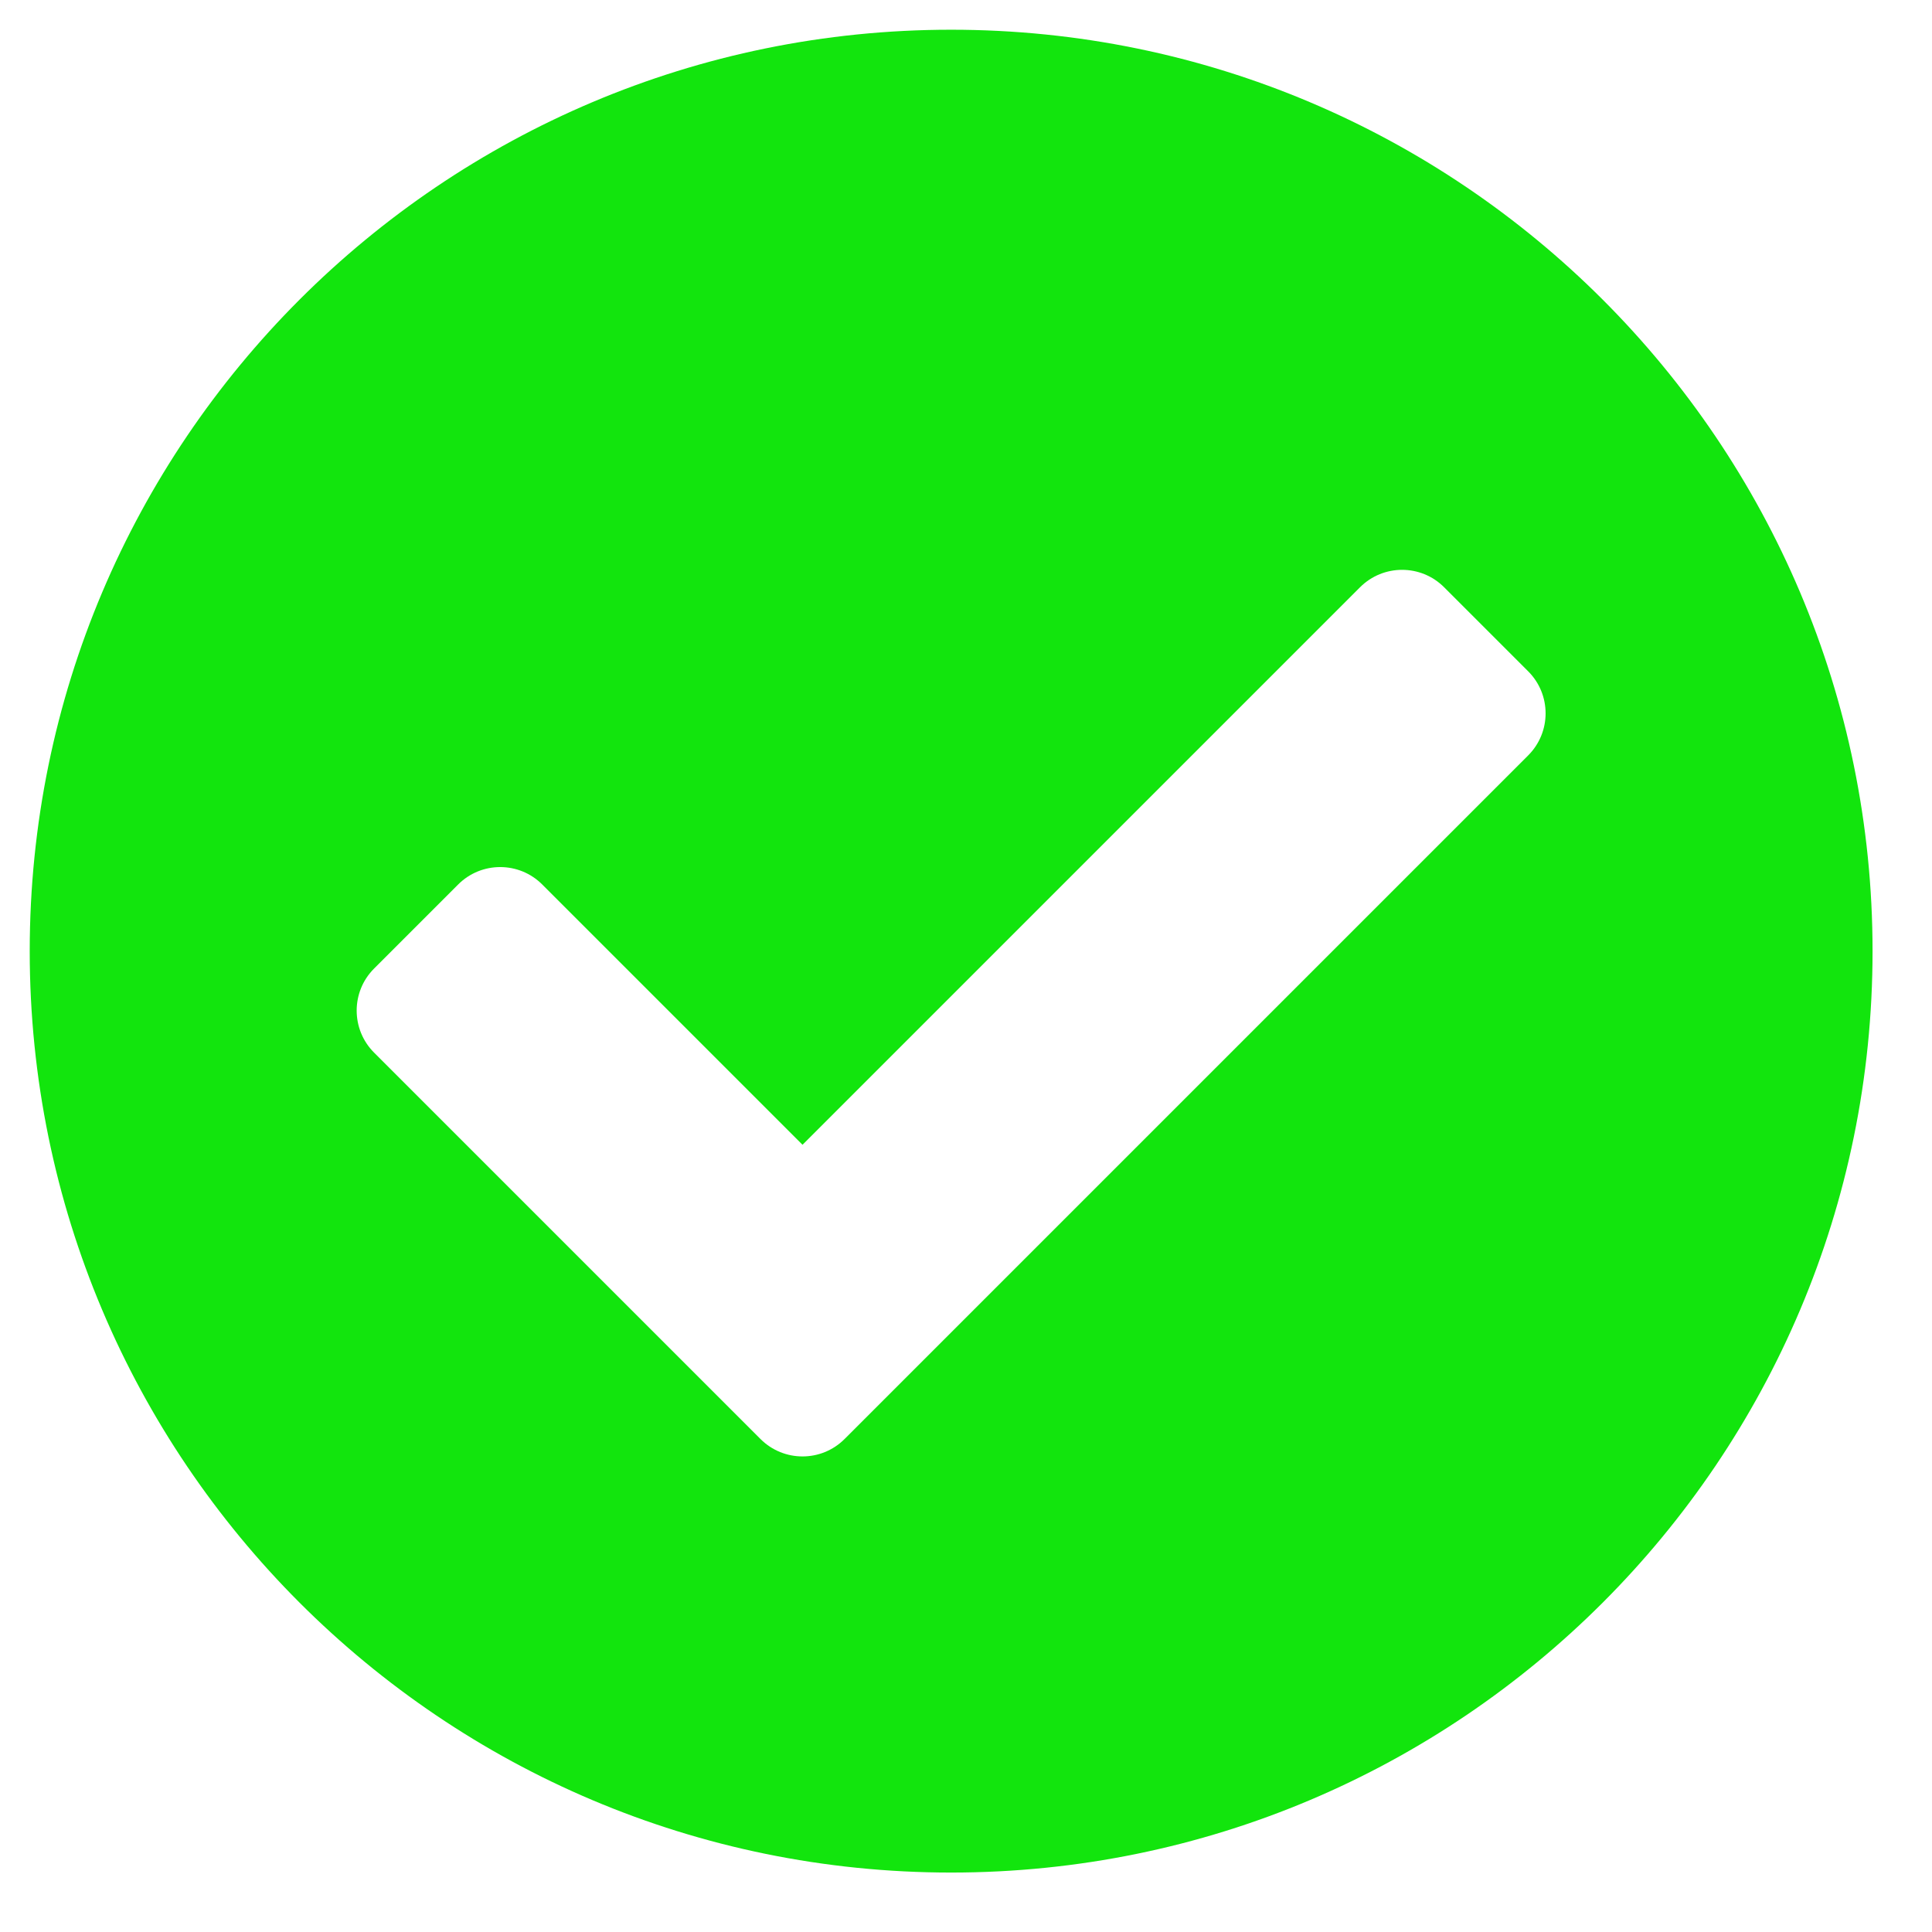
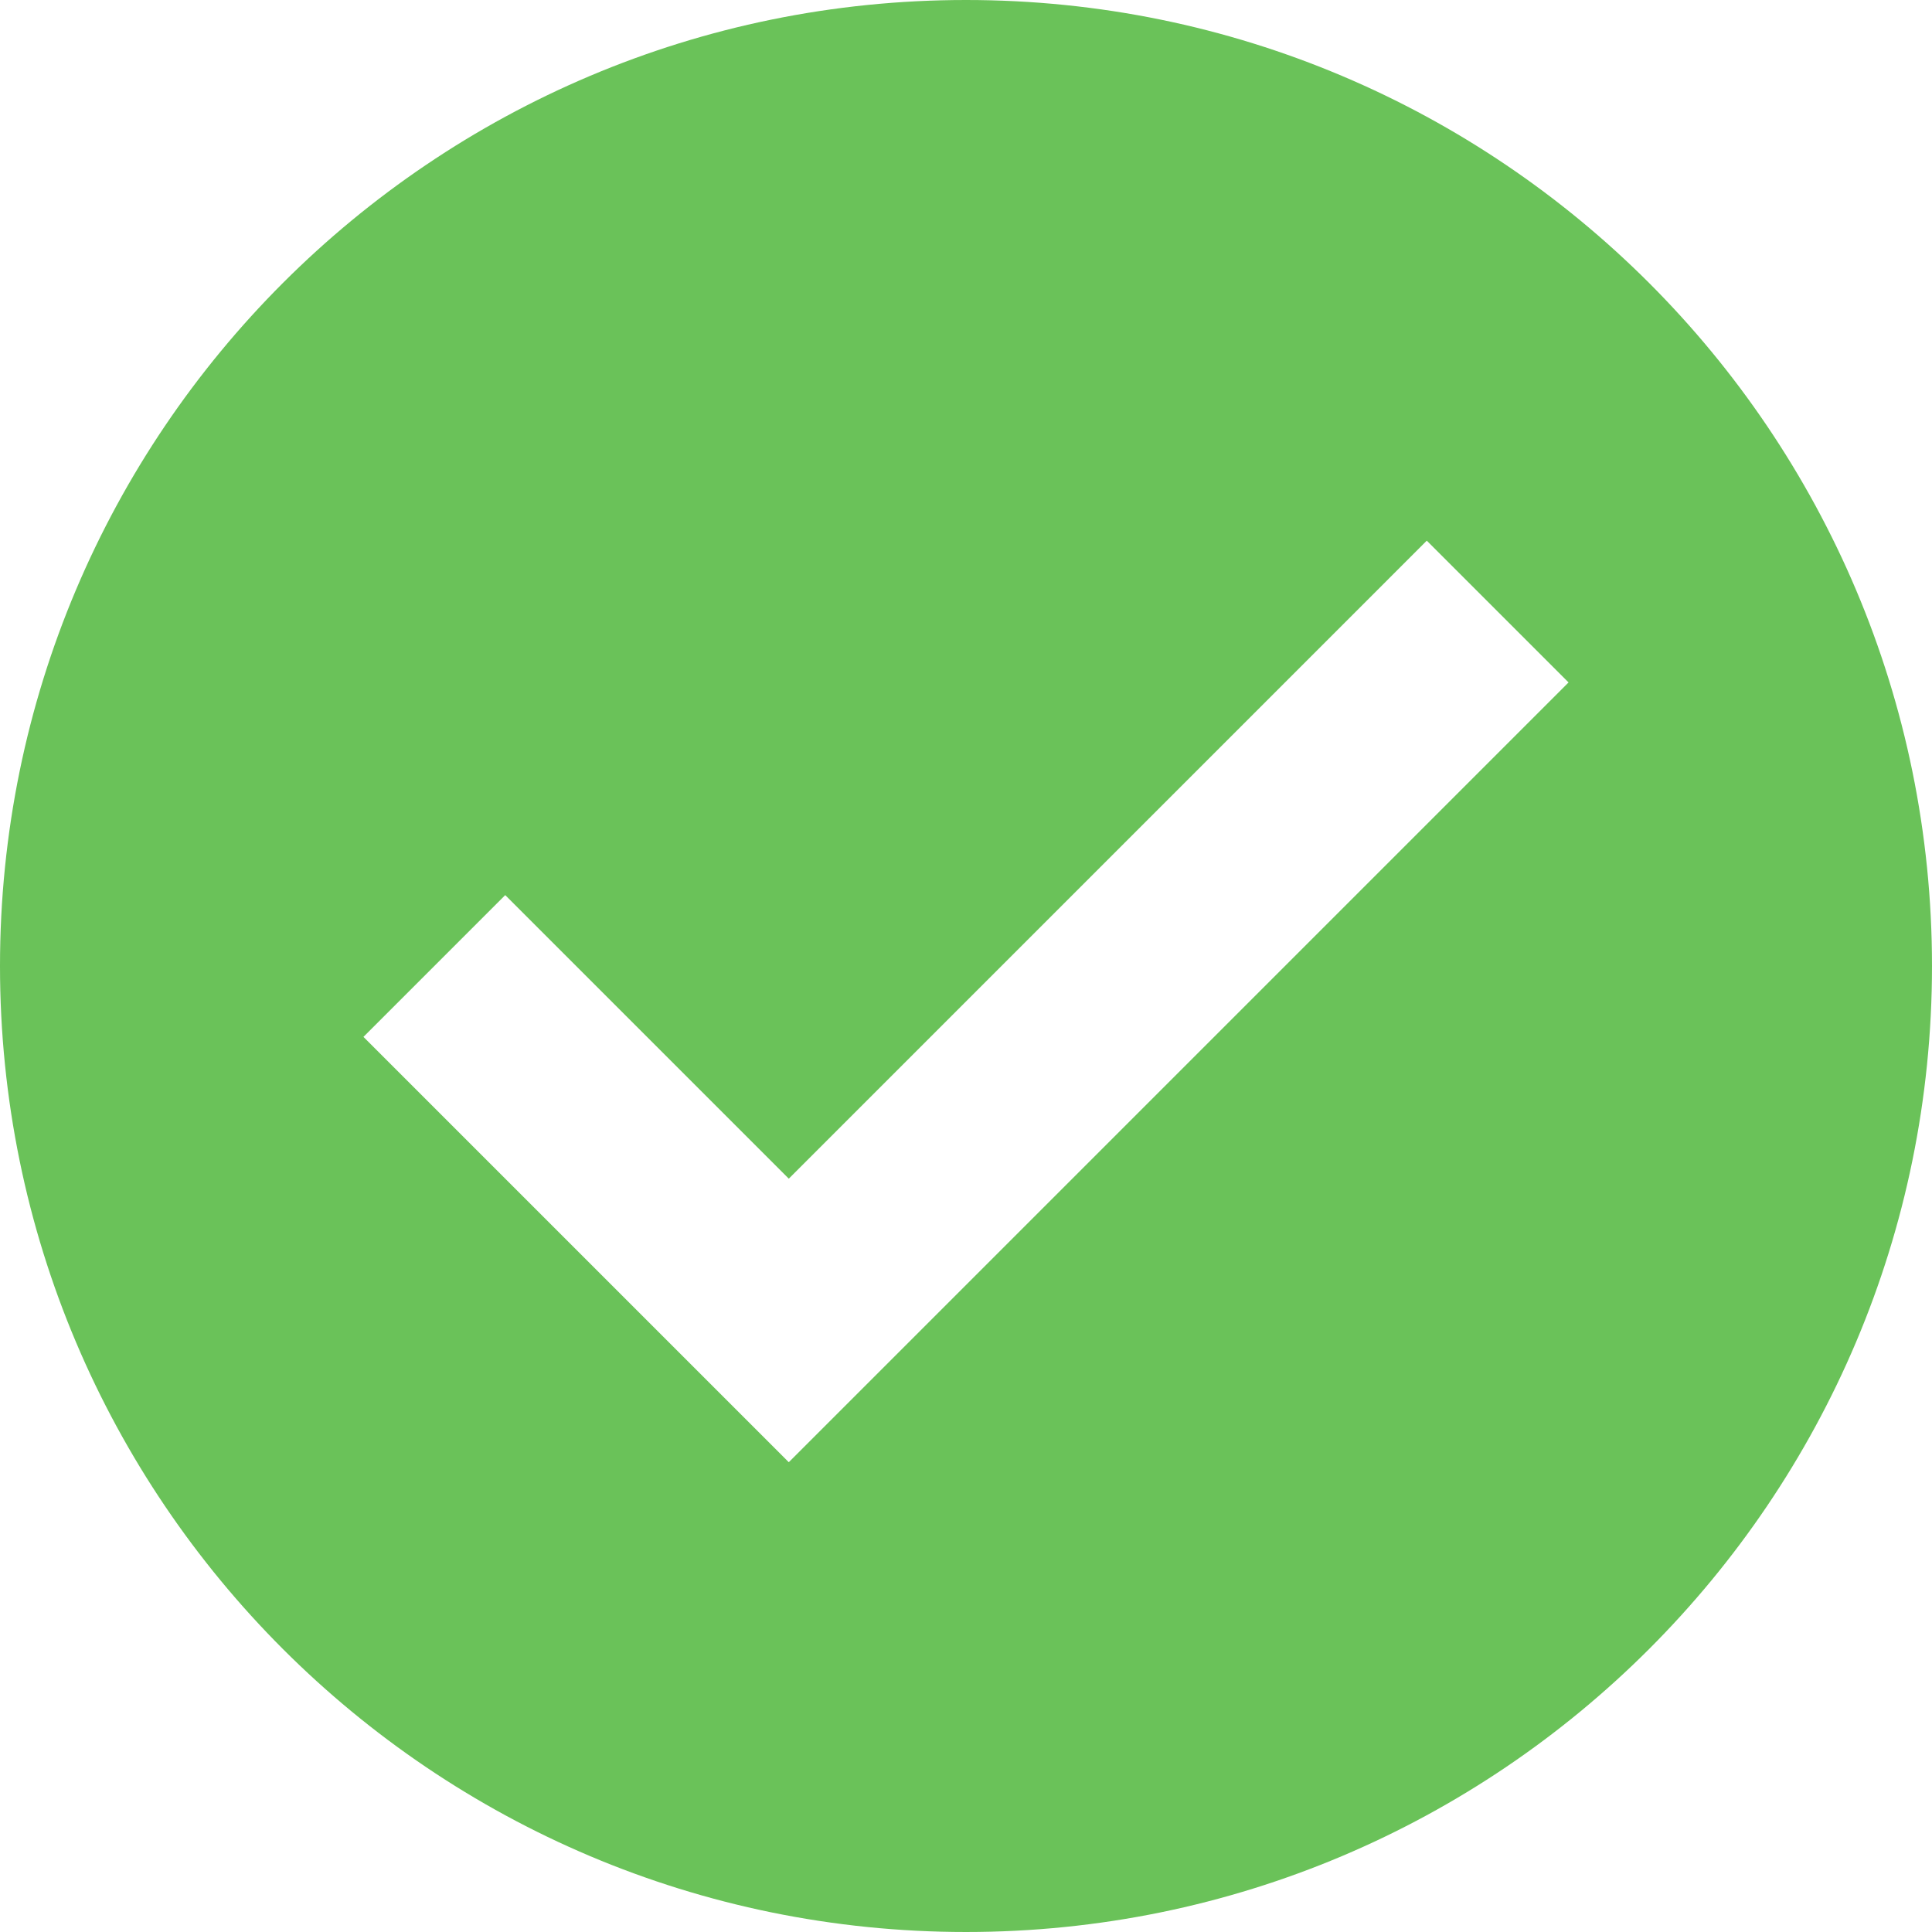
- <svg xmlns="http://www.w3.org/2000/svg" viewBox="0 0 520 520">
-   <path style="fill: rgb(18, 229, 13)" d="M504 256c0 136.967-111.033 248-248 248S8 392.967 8 256 119.033 8 256 8s248 111.033 248 248zM227.314 387.314l184-184c6.248-6.248 6.248-16.379 0-22.627l-22.627-22.627c-6.248-6.249-16.379-6.249-22.628 0L216 308.118l-70.059-70.059c-6.248-6.248-16.379-6.248-22.628 0l-22.627 22.627c-6.248 6.248-6.248 16.379 0 22.627l104 104c6.249 6.249 16.379 6.249 22.628.001z" />
+ <svg xmlns="http://www.w3.org/2000/svg" viewBox="0 0 426.667 426.667">
+   <path style="fill:#6AC259;" d="M213.333,0C95.518,0,0,95.514,0,213.333s95.518,213.333,213.333,213.333 c117.828,0,213.333-95.514,213.333-213.333S331.157,0,213.333,0z M174.199,322.918l-93.935-93.931l31.309-31.309l62.626,62.622 l140.894-140.898l31.309,31.309L174.199,322.918z" />
</svg>
